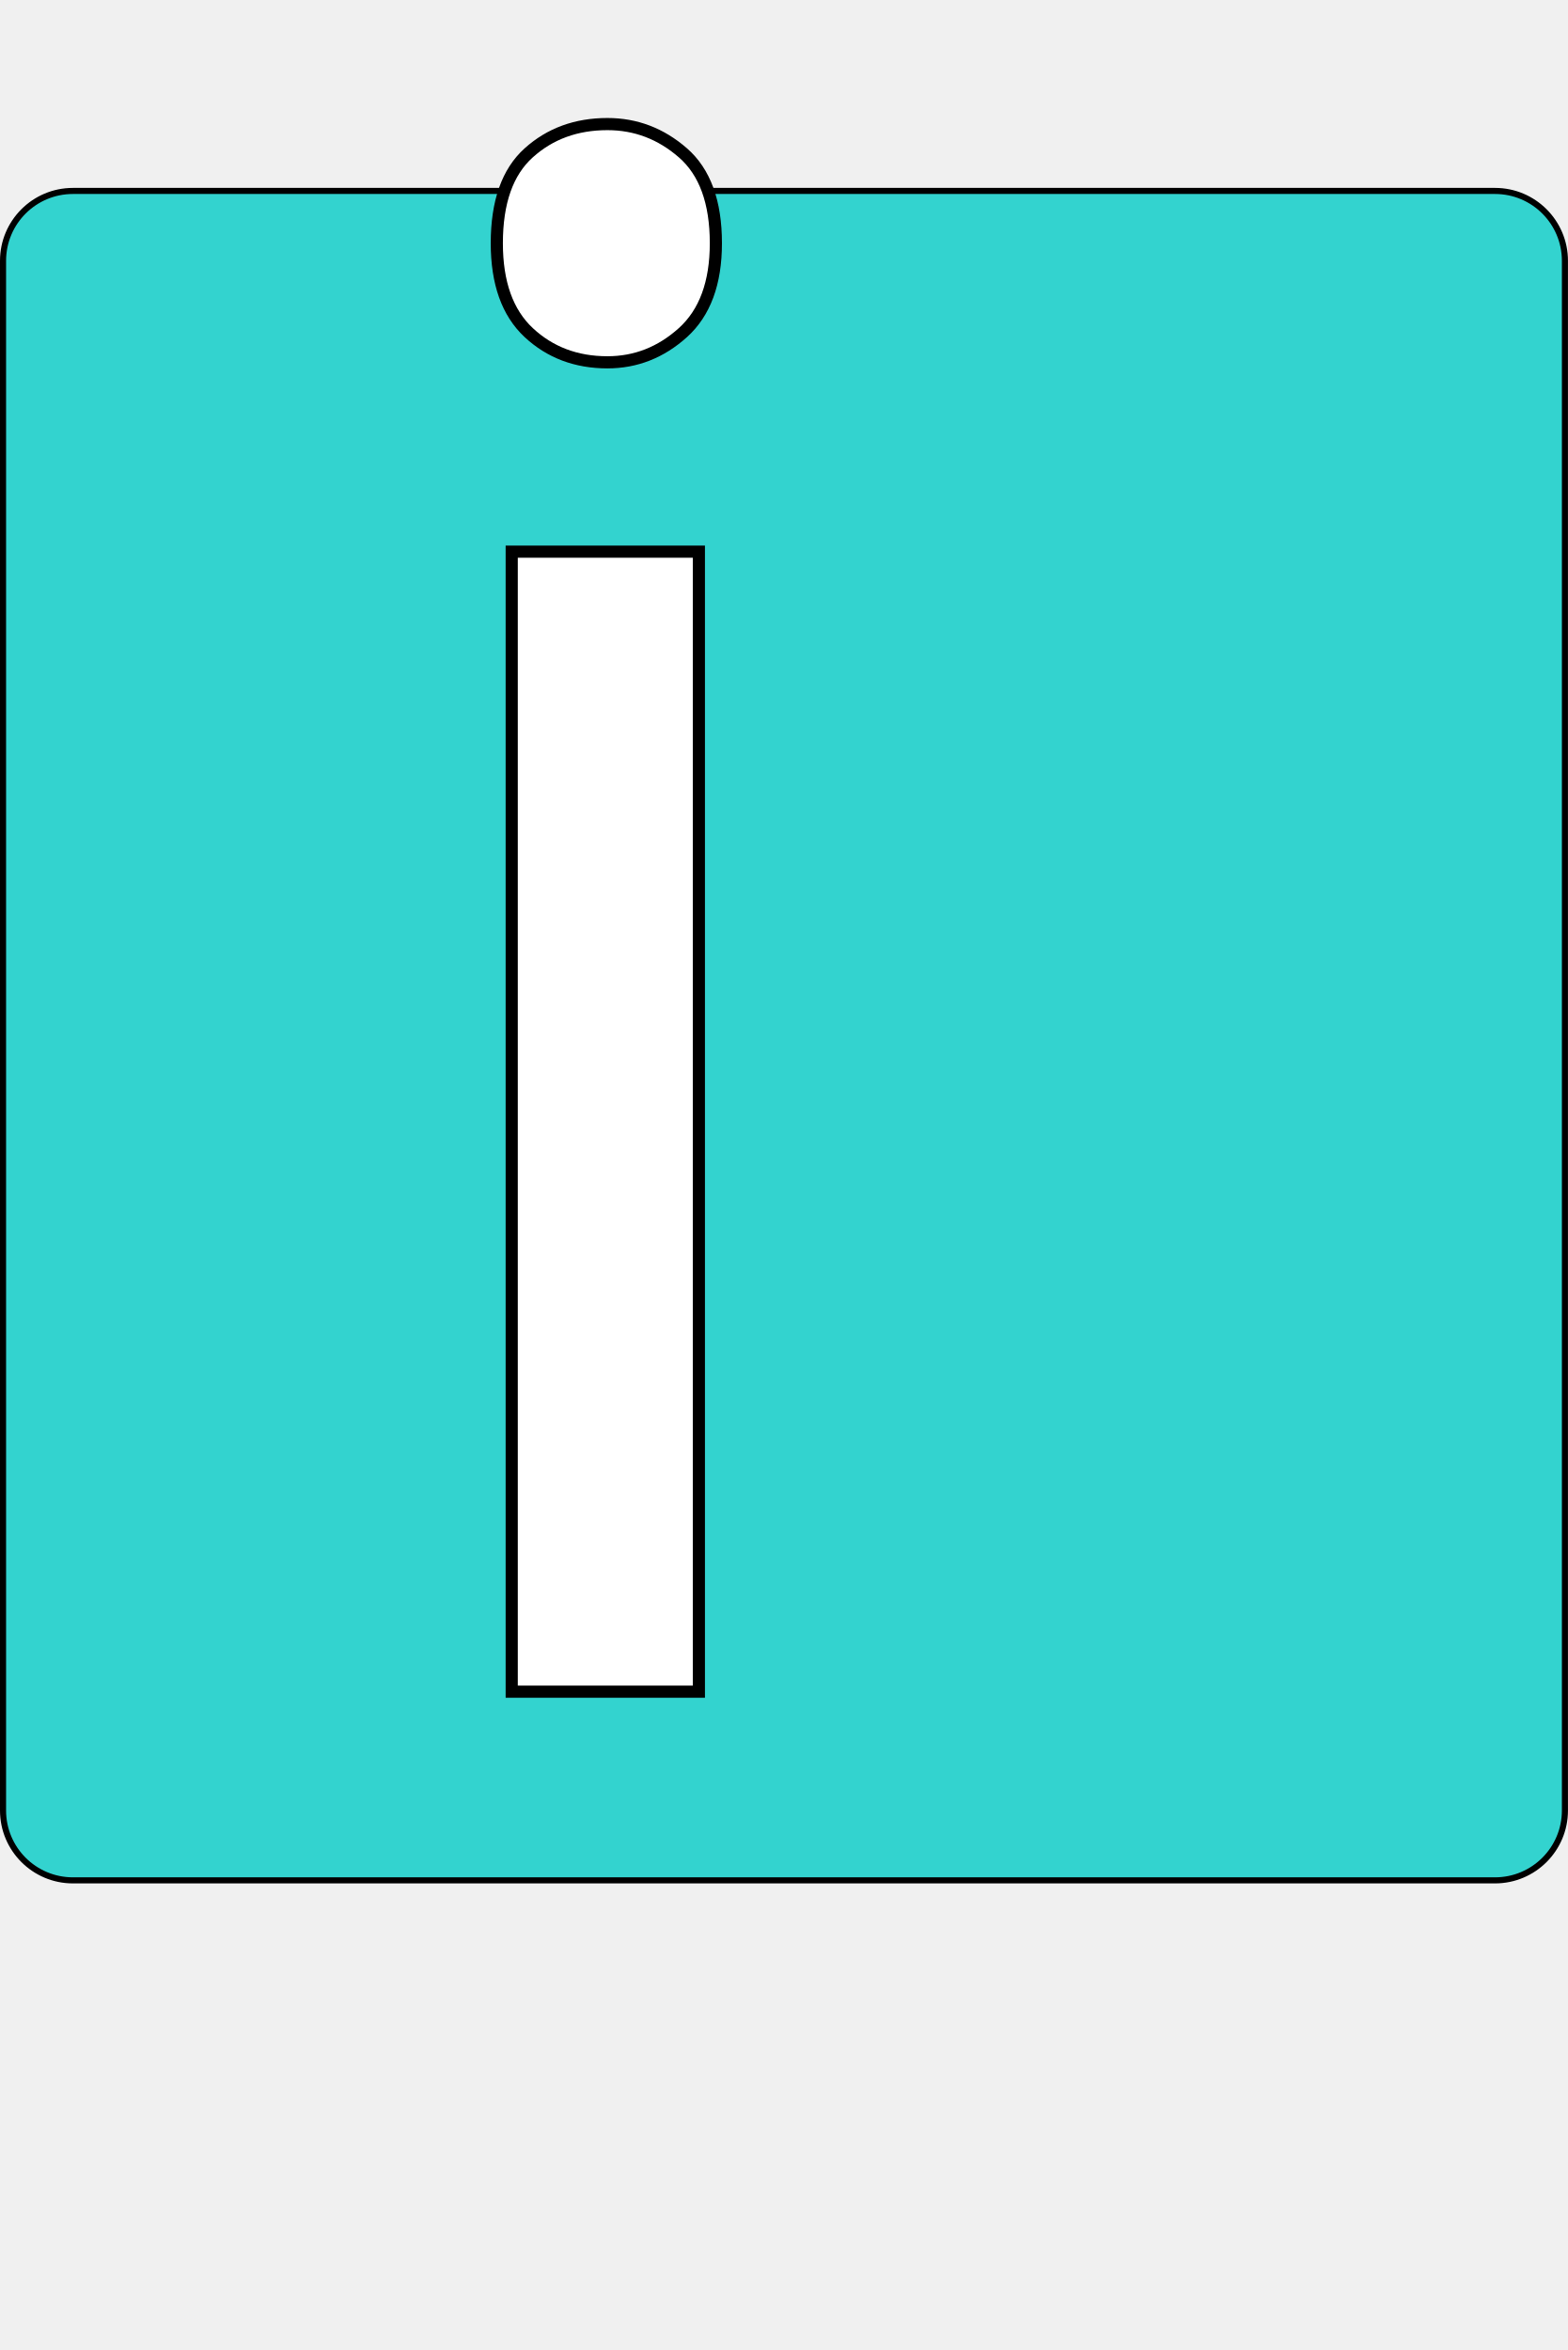
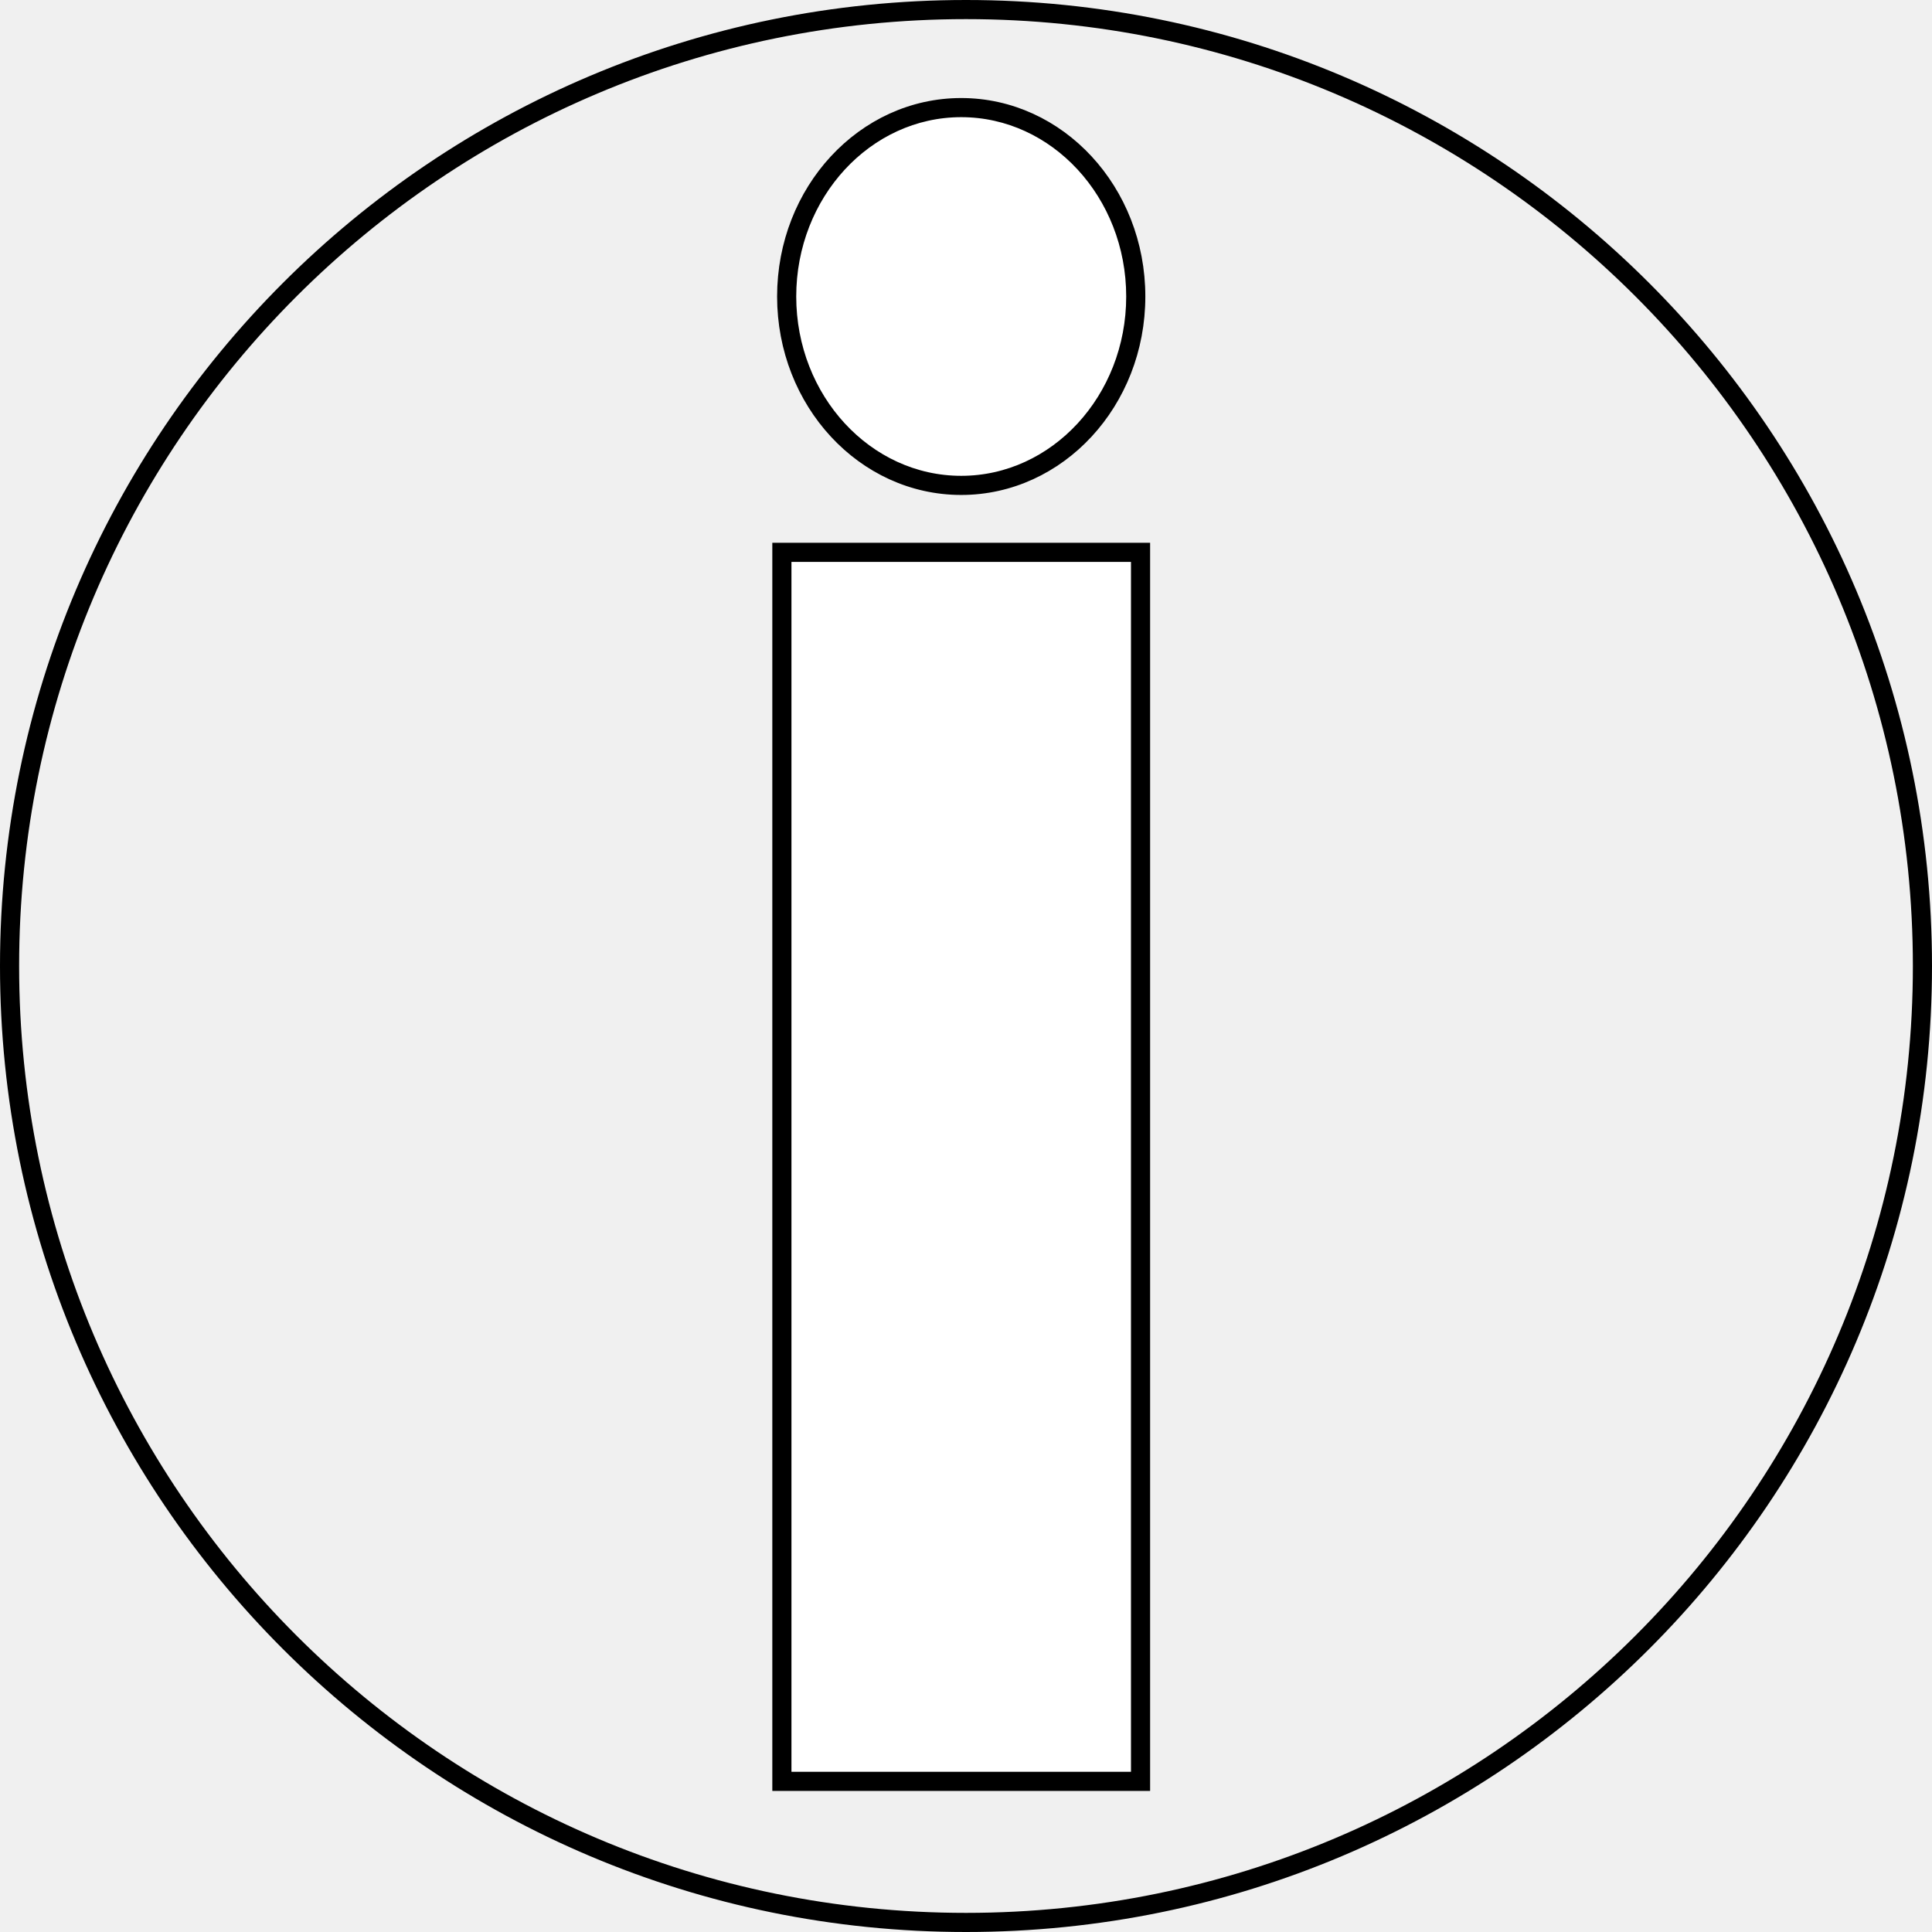
- <svg xmlns="http://www.w3.org/2000/svg" viewBox="0 0 258 386.7">
+ <svg xmlns="http://www.w3.org/2000/svg" id="Layer_1" data-name="Layer 1" viewBox="0 0 404 404">
  <defs>
-     <style>.cls-1{fill:#33d3cf;}.cls-2{font-size:350px;fill:#fff;stroke:#000;stroke-miterlimit:10;stroke-width:2px;font-family:MonotypeCorsiva, Monotype Corsiva;}</style>
+     <style>.cls-1{fill:none;stroke-width:4px;}.cls-1,.cls-2,.cls-3{stroke:#000;stroke-miterlimit:10;}.cls-2{fill:#fff;}.cls-2,.cls-3{stroke-width:3px;}</style>
  </defs>
-   <g id="Layer_1" data-name="Layer 1">
-     <rect class="cls-1" x="0.5" y="31.42" width="257" height="278" rx="11.5" ry="11.5" />
-     <path d="M326,61a11,11,0,0,1,11,11V327a11,11,0,0,1-11,11H92a11,11,0,0,1-11-11V72A11,11,0,0,1,92,61H326m0-1H92A12,12,0,0,0,80,72V327a12,12,0,0,0,12,12H326a12,12,0,0,0,12-12V72a12,12,0,0,0-12-12Z" transform="translate(-80 -29.08)" />
+   <g id="Layer_1-2" data-name="Layer 1-2">
+     <circle class="cls-1" cx="202" cy="202" r="200" />
  </g>
  <g id="Layer_2" data-name="Layer 2">
-     <text class="cls-2" transform="translate(54.45 278.37)">i</text>
+     <rect class="cls-2" x="163.5" y="115.5" width="75" height="257" />
+     <path class="cls-3" d="M238,116V372H164V116h74m1-1H163V373h76Z" />
+   </g>
+   <g id="Layer_3" data-name="Layer 3">
+     <path class="cls-2" d="M201,101.5c-20.13,0-36.5-17.72-36.5-39.5S180.87,22.5,201,22.5,237.5,40.22,237.5,62,221.13,101.5,201,101.5Z" />
+     <path class="cls-3" d="M201,23c19.85,0,36,17.5,36,39s-16.15,39-36,39-36-17.5-36-39,16.15-39,36-39m0-1c-20.43,0-37,17.91-37,40s16.57,40,37,40,37-17.91,37-40S221.43,22,201,22Z" />
  </g>
</svg>
